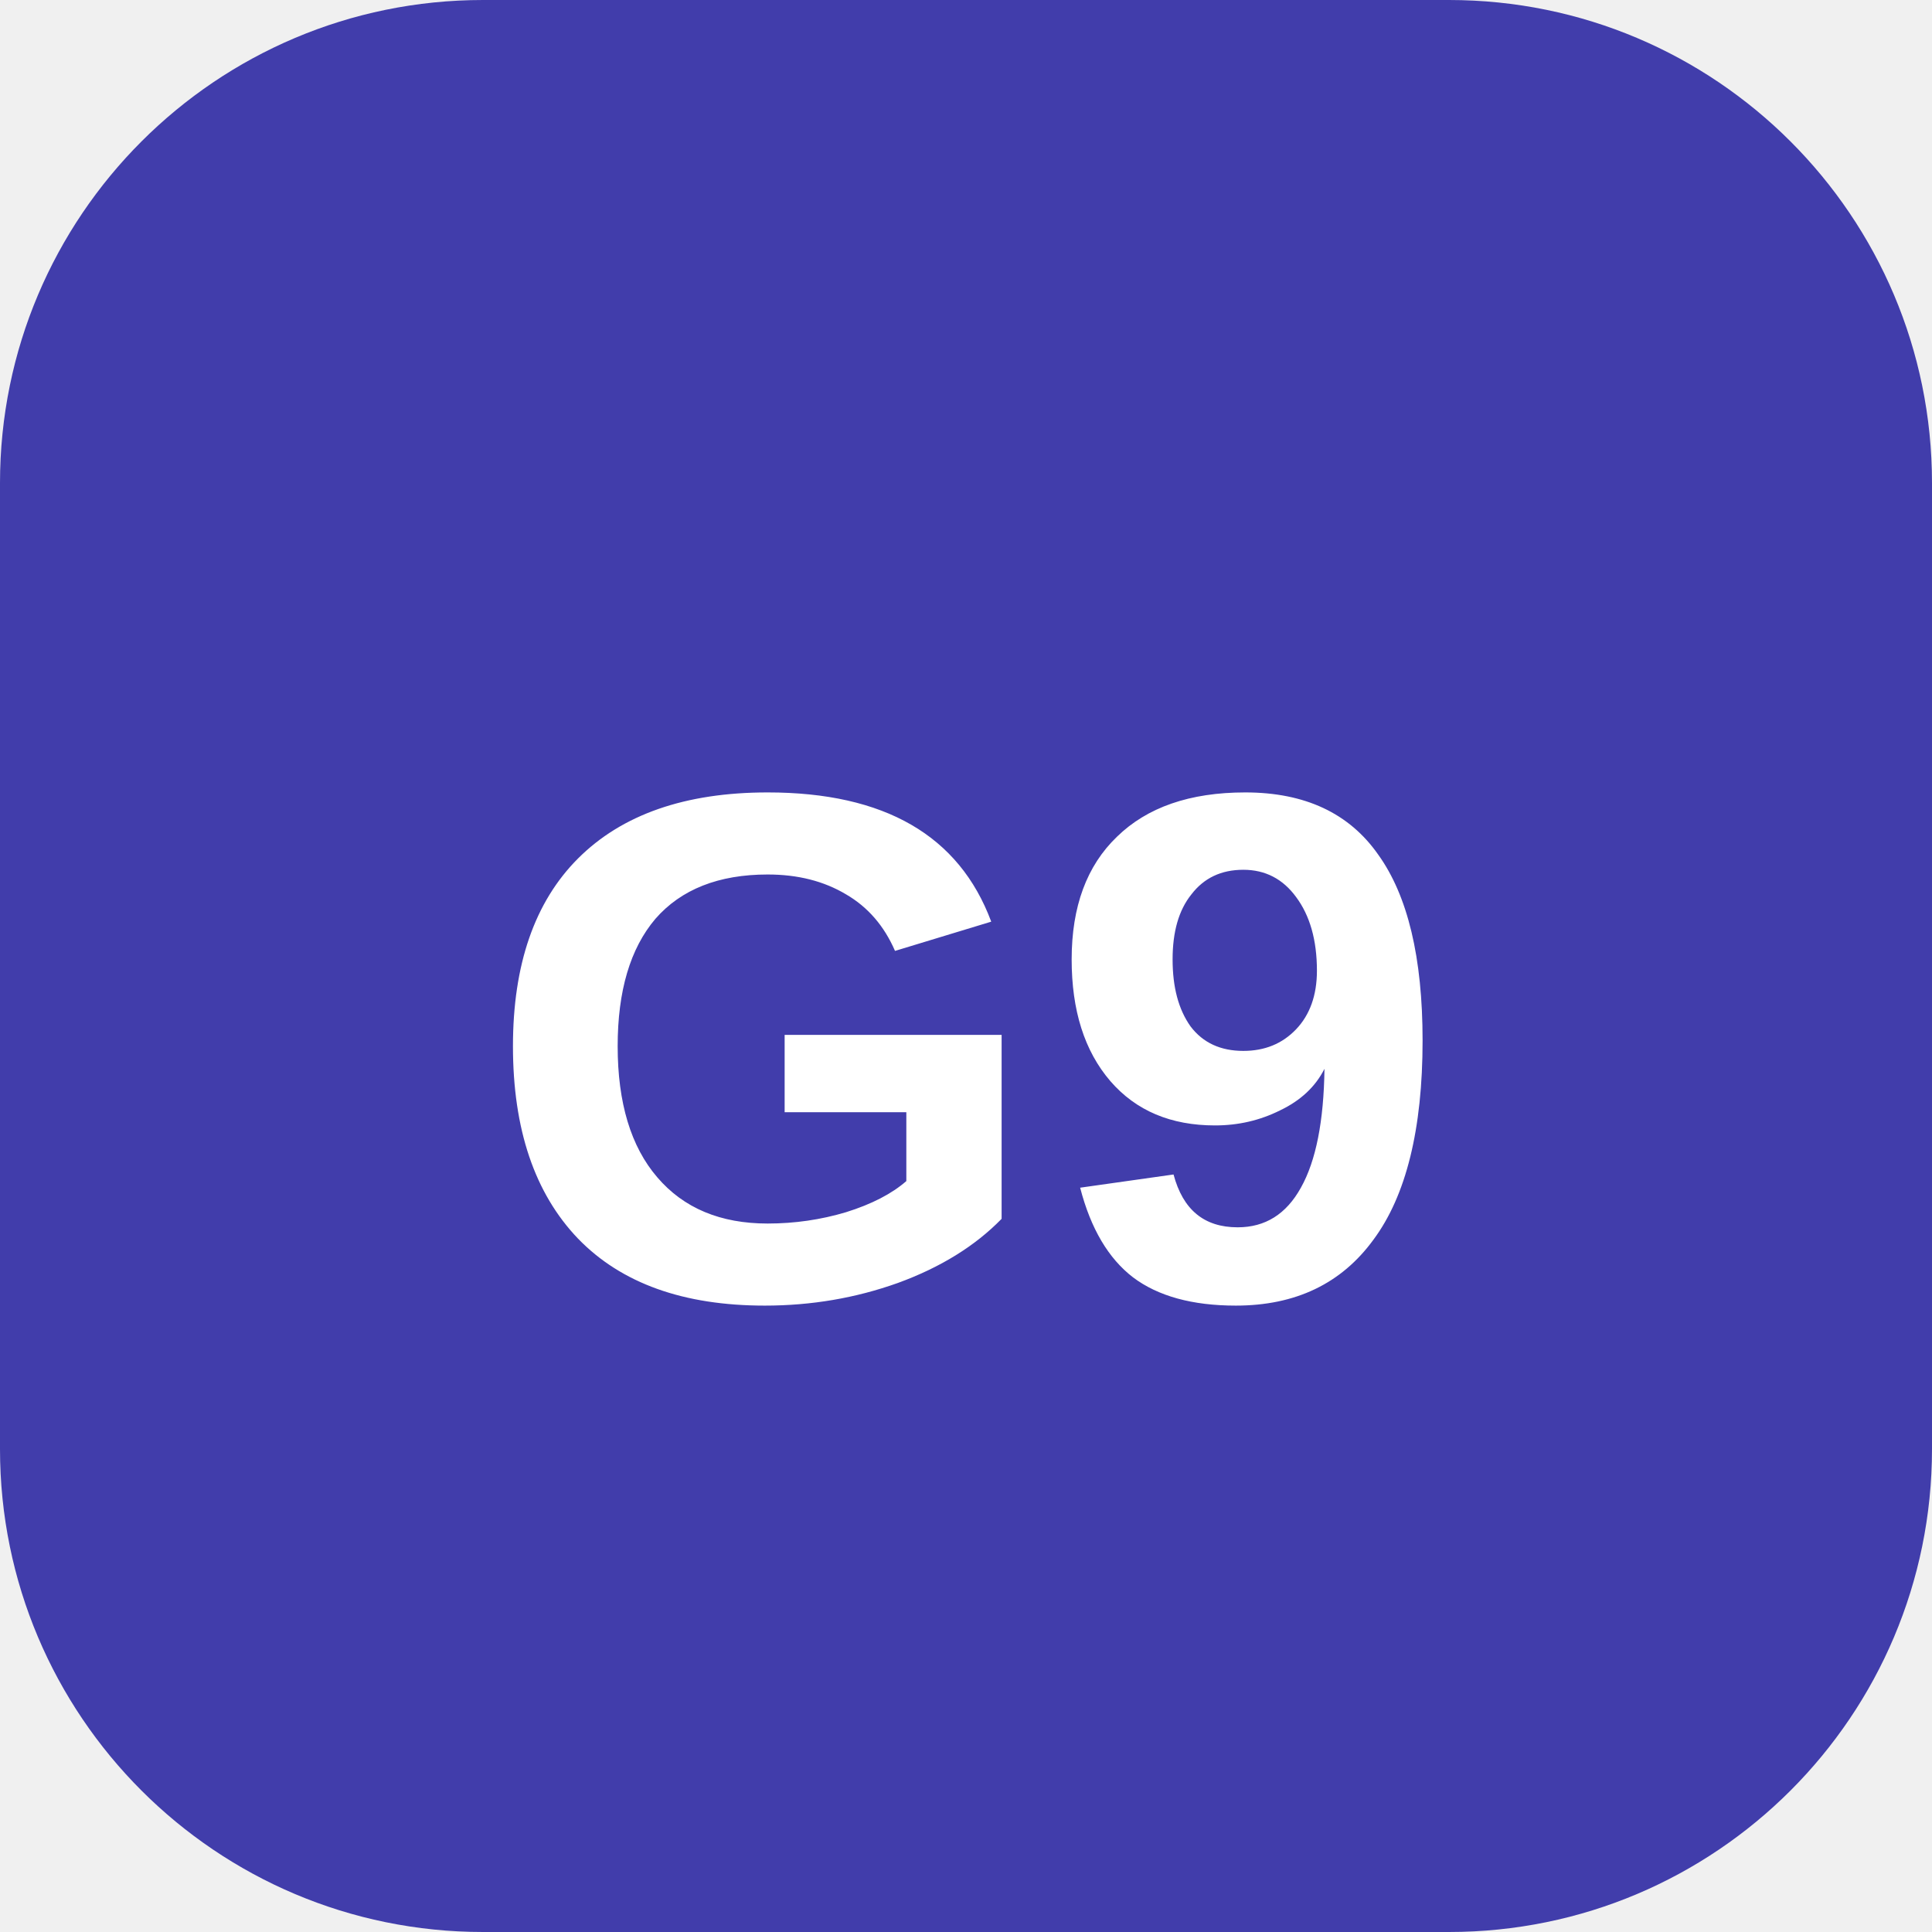
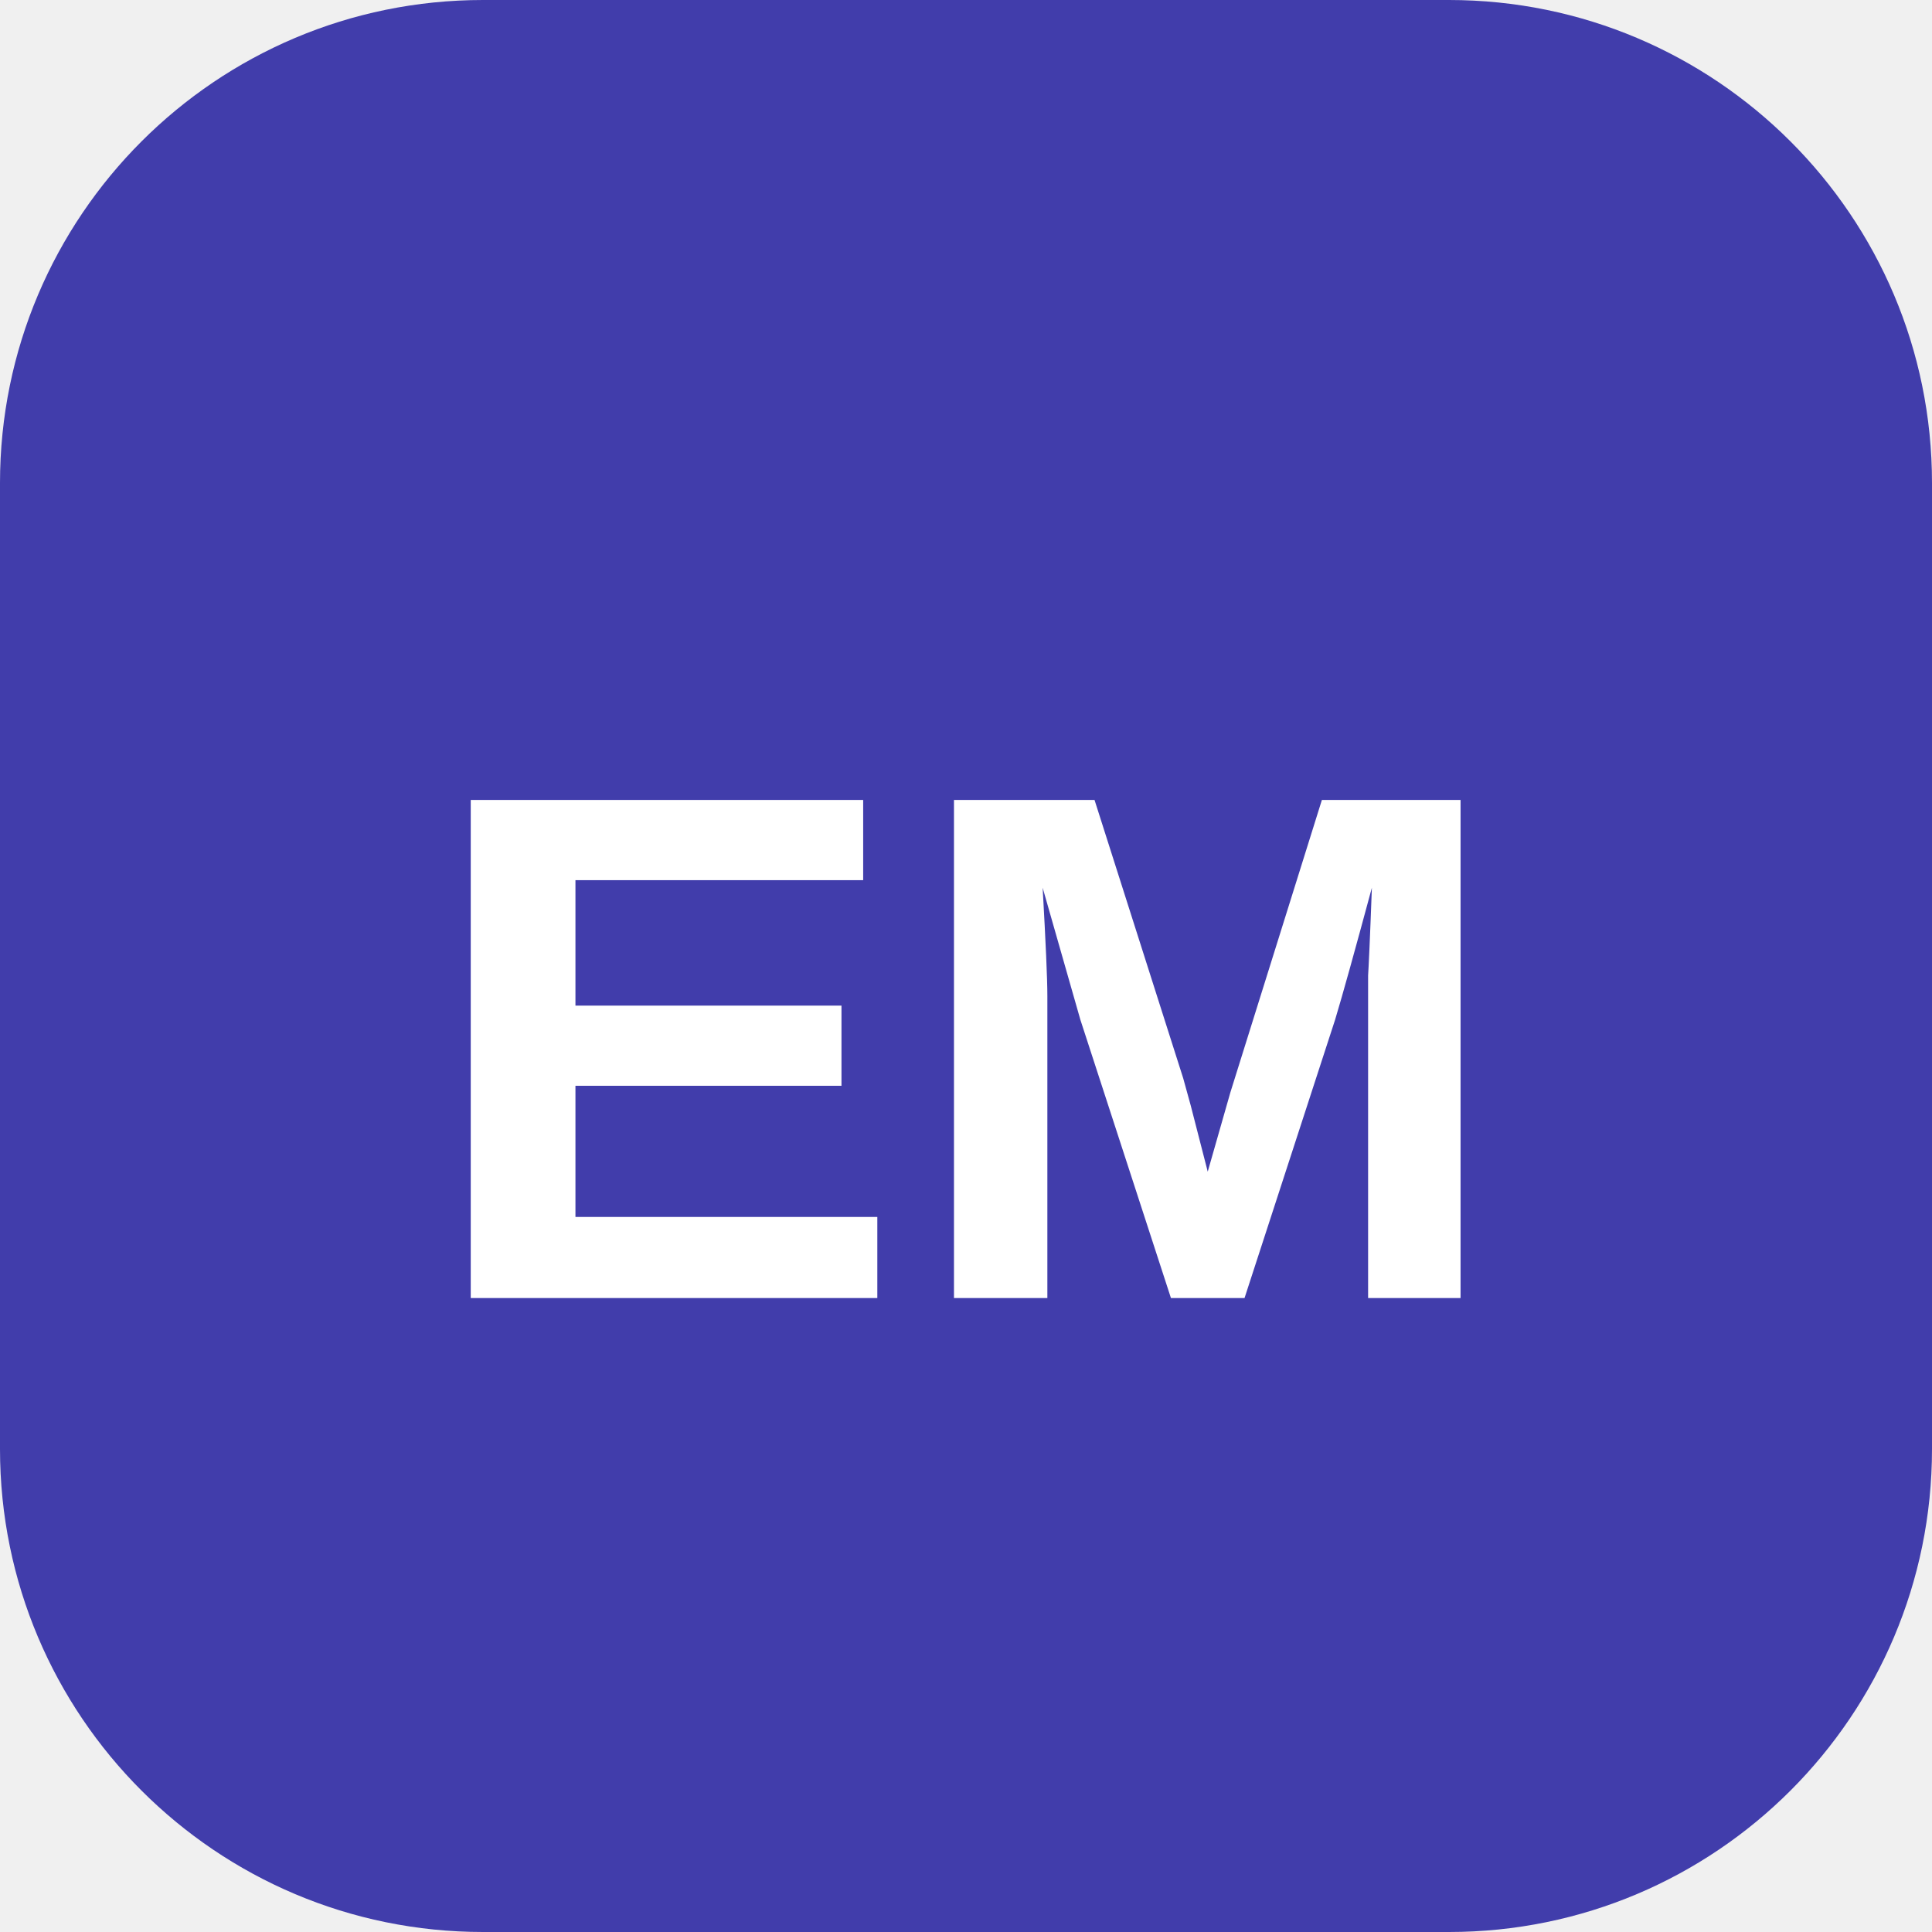
<svg xmlns="http://www.w3.org/2000/svg" viewBox="0 0 32 32">
  <rect width="32" height="32" rx="8" fill="#413dab" />
-   <text x="16" y="21.5" font-family="-apple-system, BlinkMacSystemFont, 'Segoe UI', Arial, sans-serif" font-size="12" font-weight="600" fill="#ffffff" text-anchor="middle">G9</text>
+   <text x="16" y="21.5" font-family="-apple-system, BlinkMacSystemFont, 'Segoe UI', Arial, sans-serif" font-size="12" font-weight="600" fill="#ffffff" text-anchor="middle">EM</text>
</svg>
